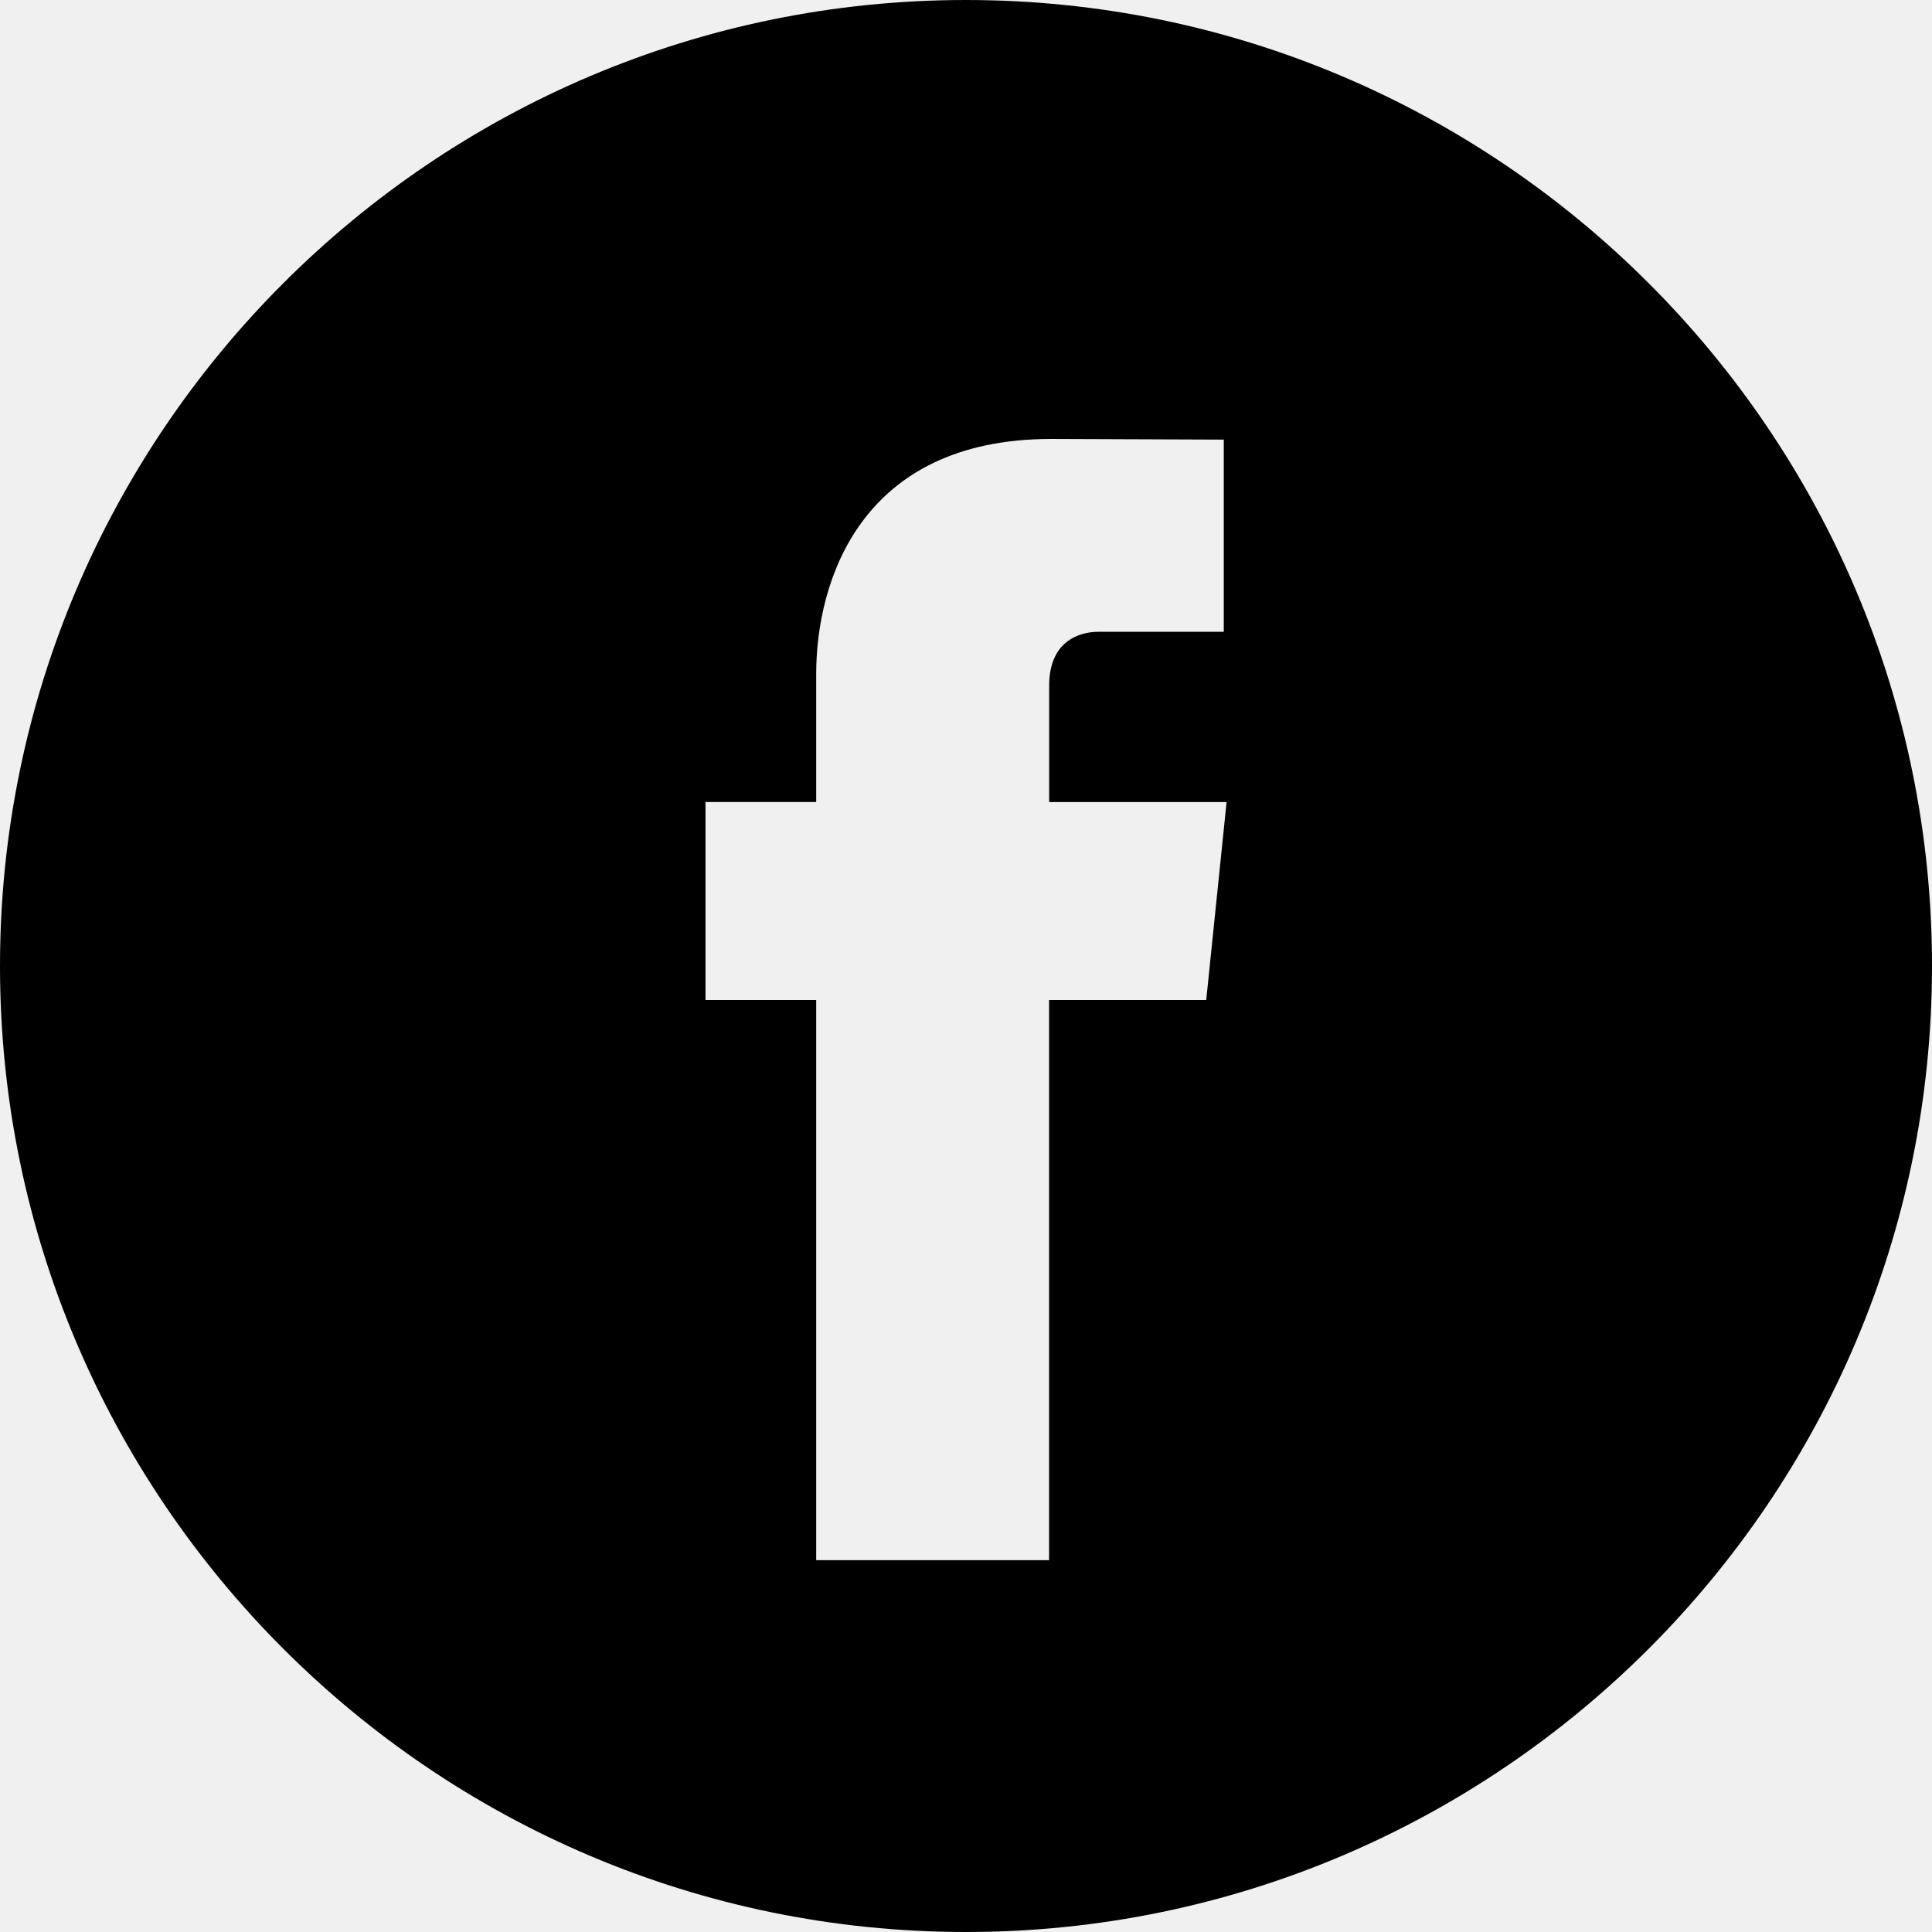
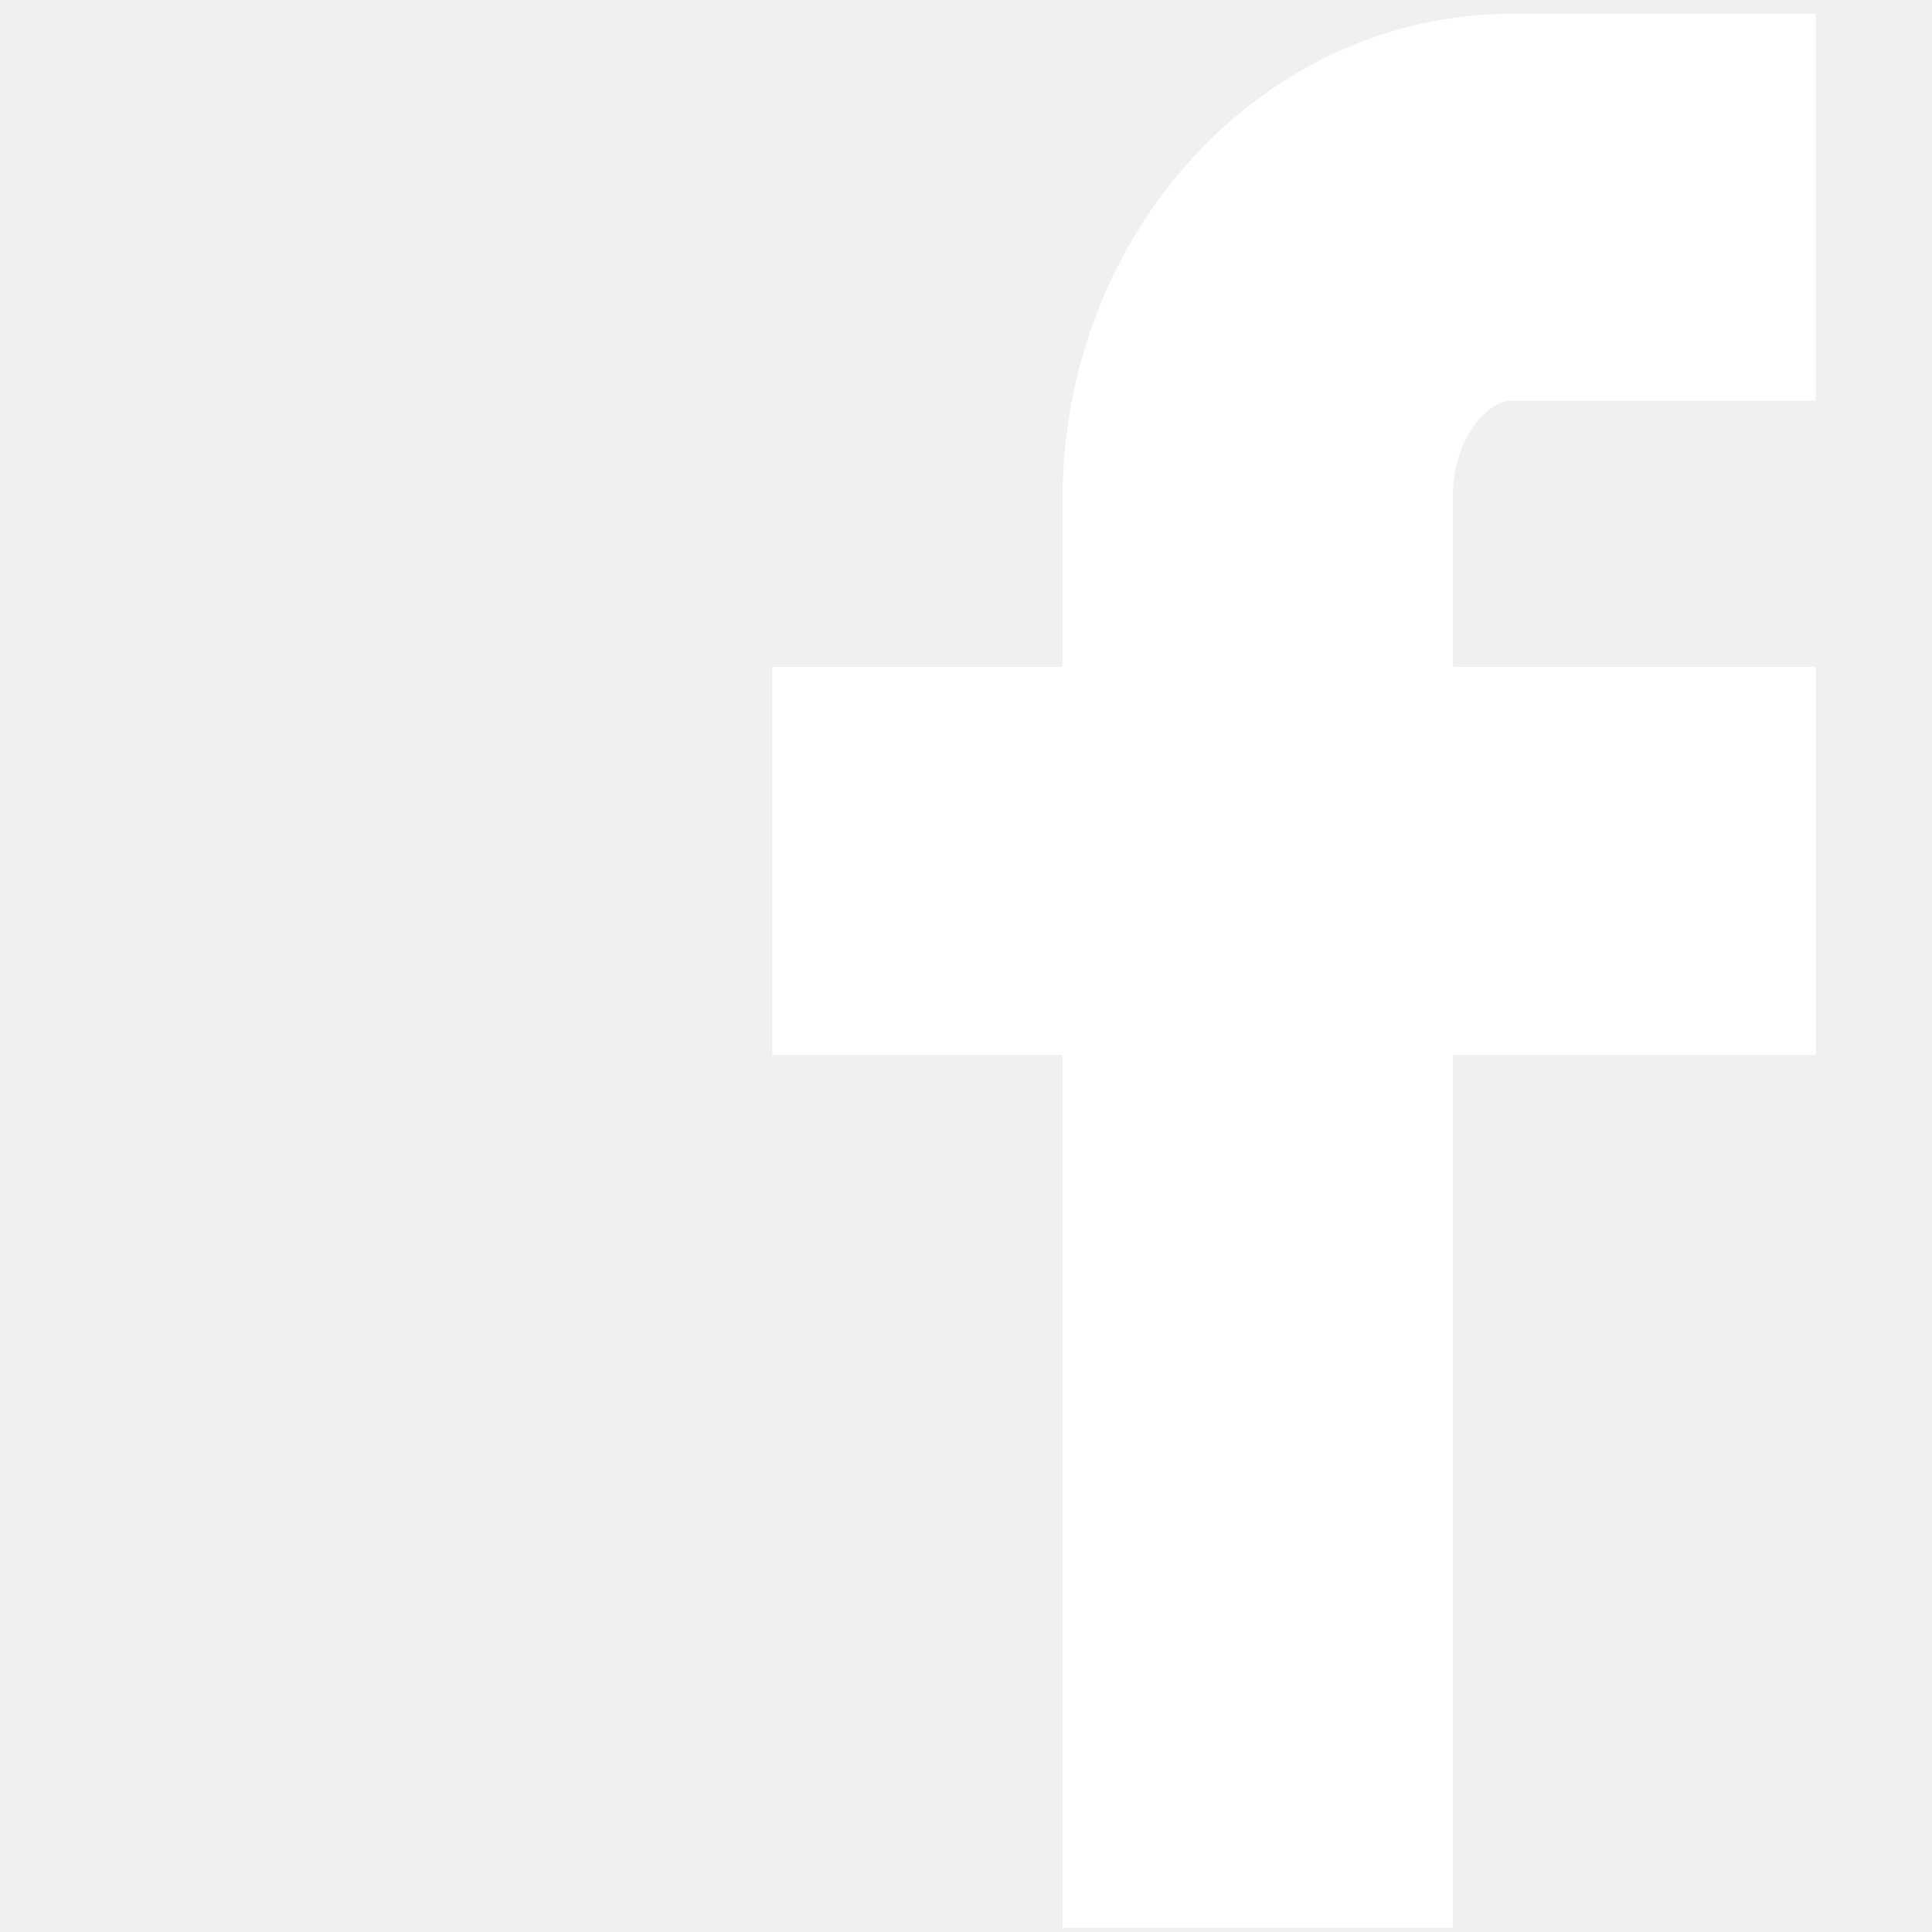
- <svg xmlns="http://www.w3.org/2000/svg" version="1.1" id="Capa_1" x="0px" y="0px" width="49.652px" height="49.652px" viewBox="0 0 49.652 49.652" style="enable-background:new 0 0 49.652 49.652;" xml:space="preserve">
+ <svg xmlns="http://www.w3.org/2000/svg" version="1.1" id="Layer_1" x="0px" y="0px" width="35px" height="35px" viewBox="0 0 35 35" style="enable-background:new 0 0 35 35;" xml:space="preserve">
+   <style type="text/css">
+ 
+ 	.st0{fill:#FFFFFF;stroke:#FFFFFF;stroke-width:0.5;stroke-miterlimit:10;}
+ 
+ </style>
  <g>
    <g>
-       <path d="M24.826,0C11.137,0,0,11.137,0,24.826c0,13.688,11.137,24.826,24.826,24.826c13.688,0,24.826-11.138,24.826-24.826    C49.652,11.137,38.516,0,24.826,0z M31,25.7h-4.039c0,6.453,0,14.396,0,14.396h-5.985c0,0,0-7.866,0-14.396h-2.845v-5.088h2.845    v-3.291c0-2.357,1.12-6.04,6.04-6.04l4.435,0.017v4.939c0,0-2.695,0-3.219,0c-0.524,0-1.269,0.262-1.269,1.386v2.99h4.56L31,25.7z    " />
+       <path class="st0" d="M27.385,7.01h5.261V0.5h-5.261c-4.348,0-7.886,3.833-7.886,8.544v3.287h-5.258v6.531h5.258v15.815h6.572    V18.862h6.574v-6.531h-6.574V8.982C26.071,7.854,26.766,7.01,27.385,7.01z" />
    </g>
  </g>
-   <g>
- </g>
-   <g>
- </g>
-   <g>
- </g>
-   <g>
- </g>
-   <g>
- </g>
-   <g>
- </g>
-   <g>
- </g>
-   <g>
- </g>
-   <g>
- </g>
-   <g>
- </g>
-   <g>
- </g>
-   <g>
- </g>
-   <g>
- </g>
-   <g>
- </g>
-   <g>
- </g>
</svg>
